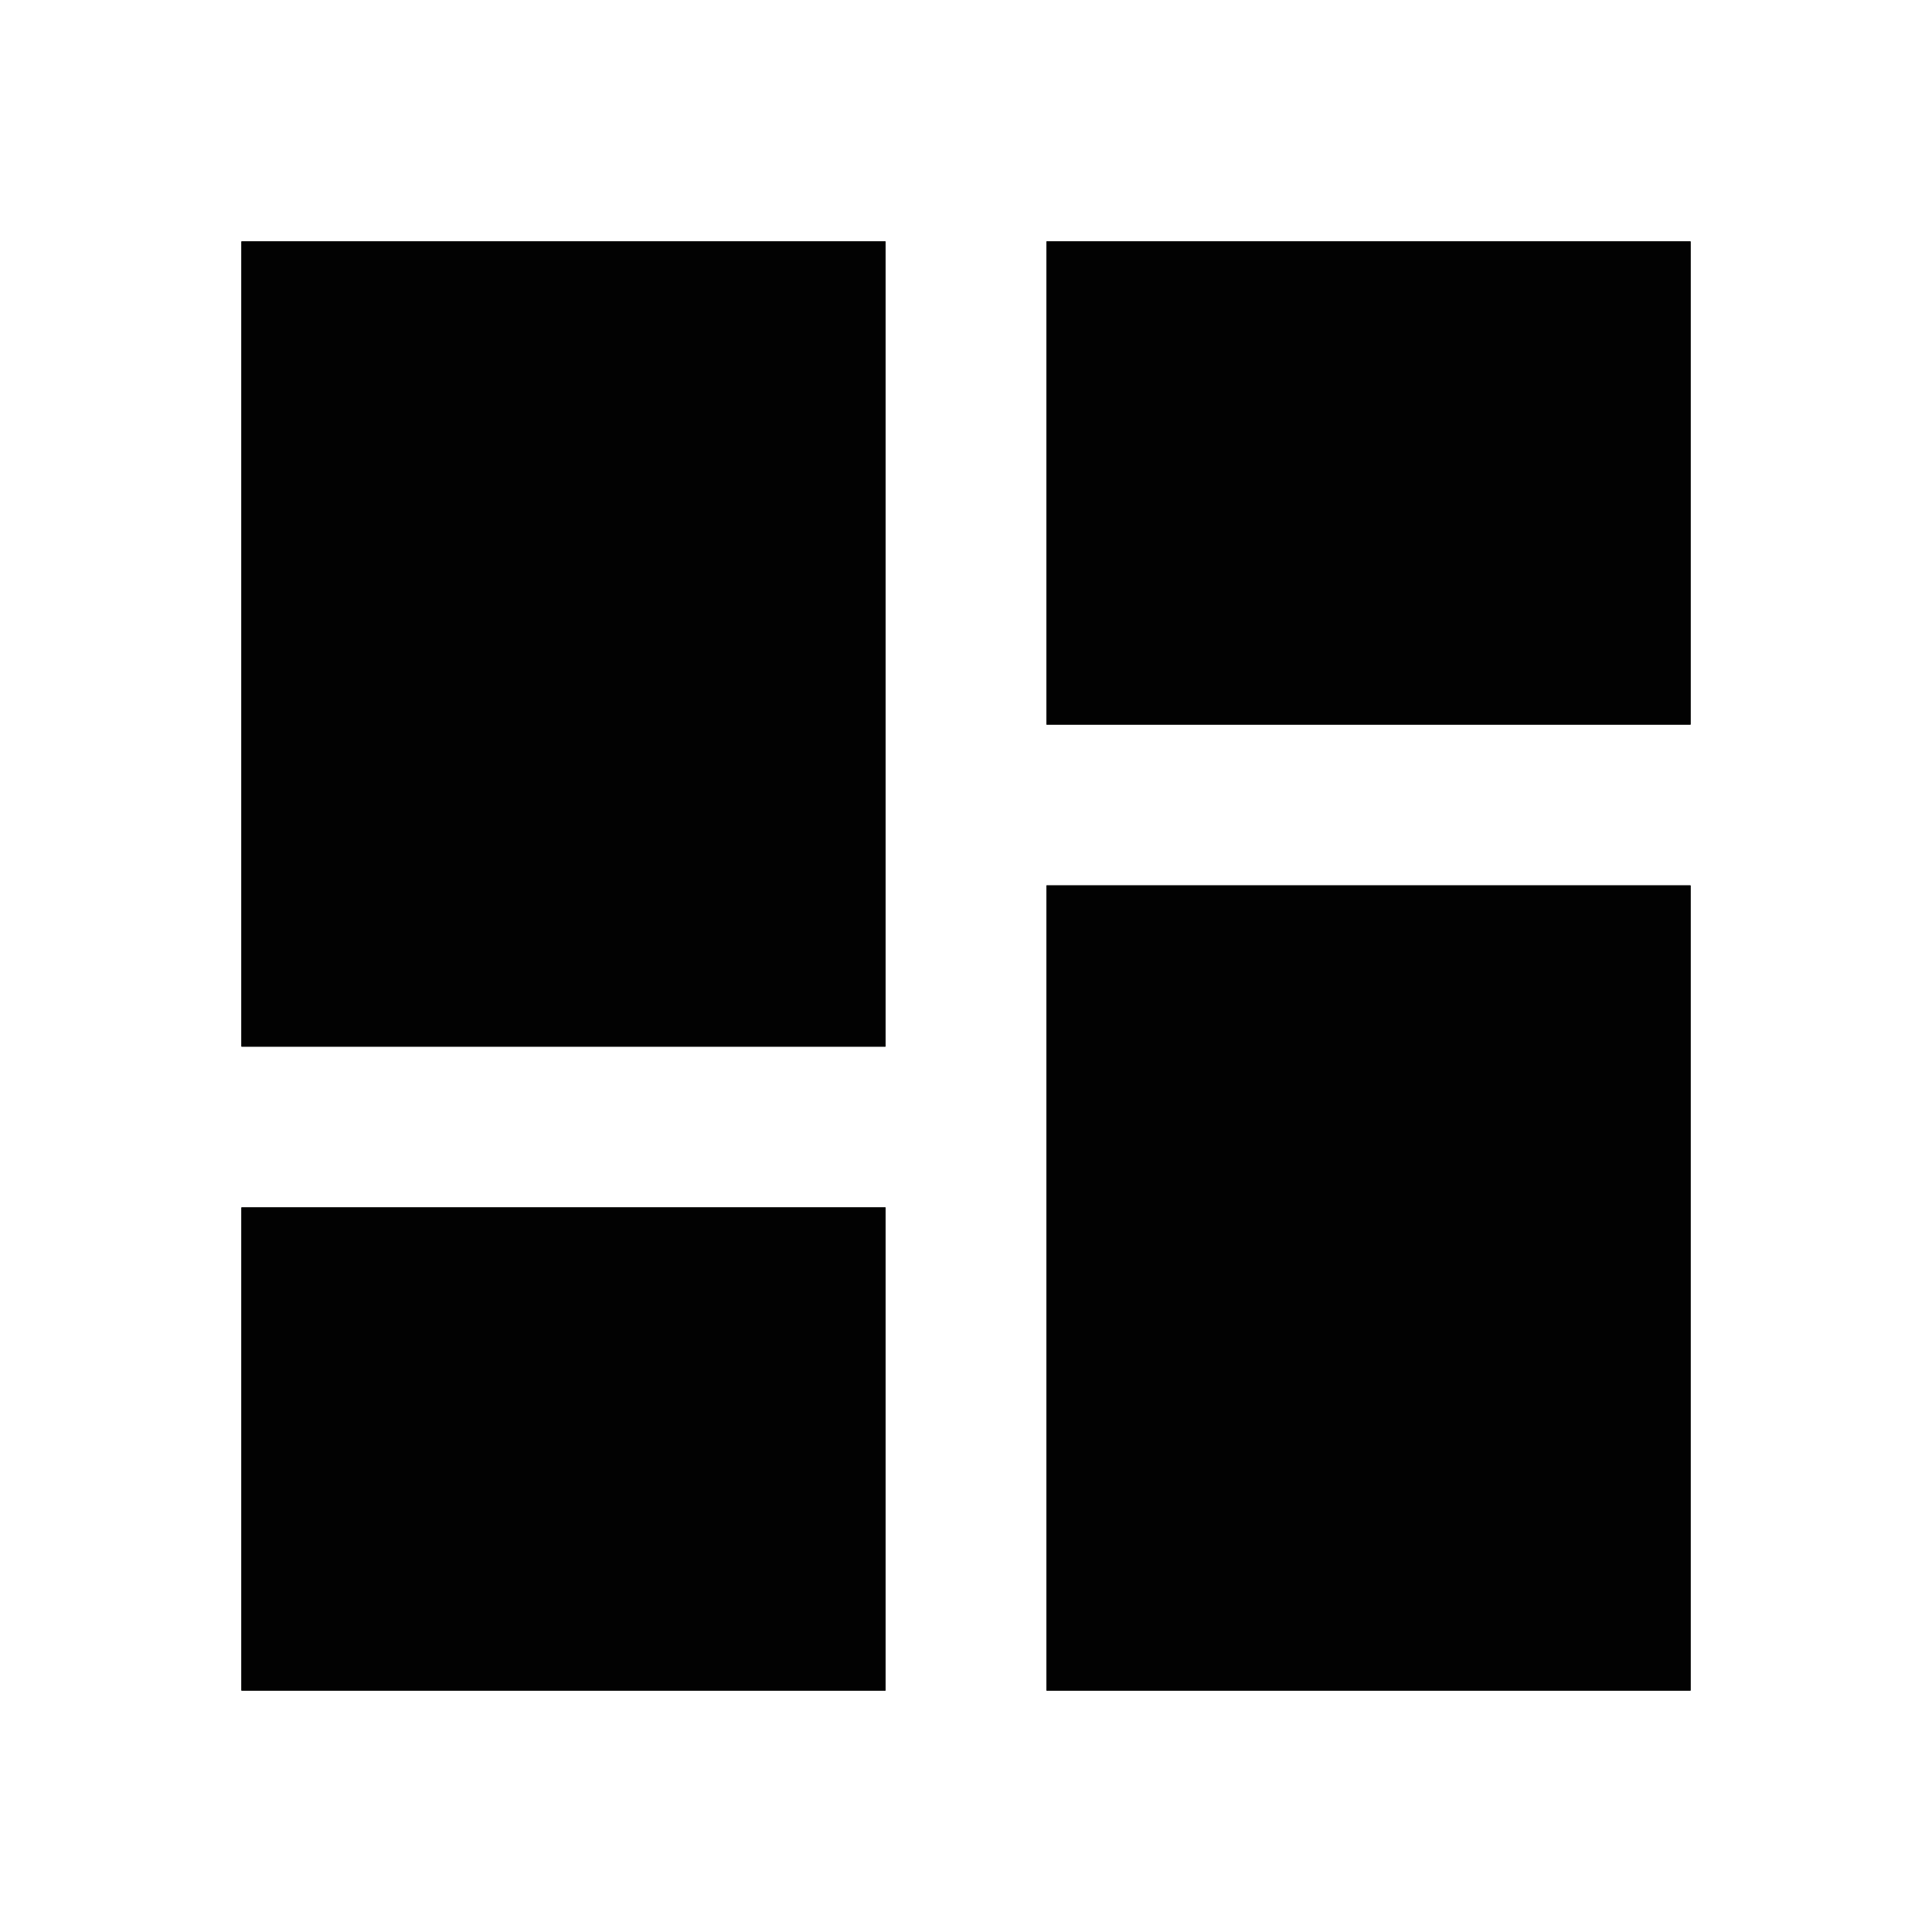
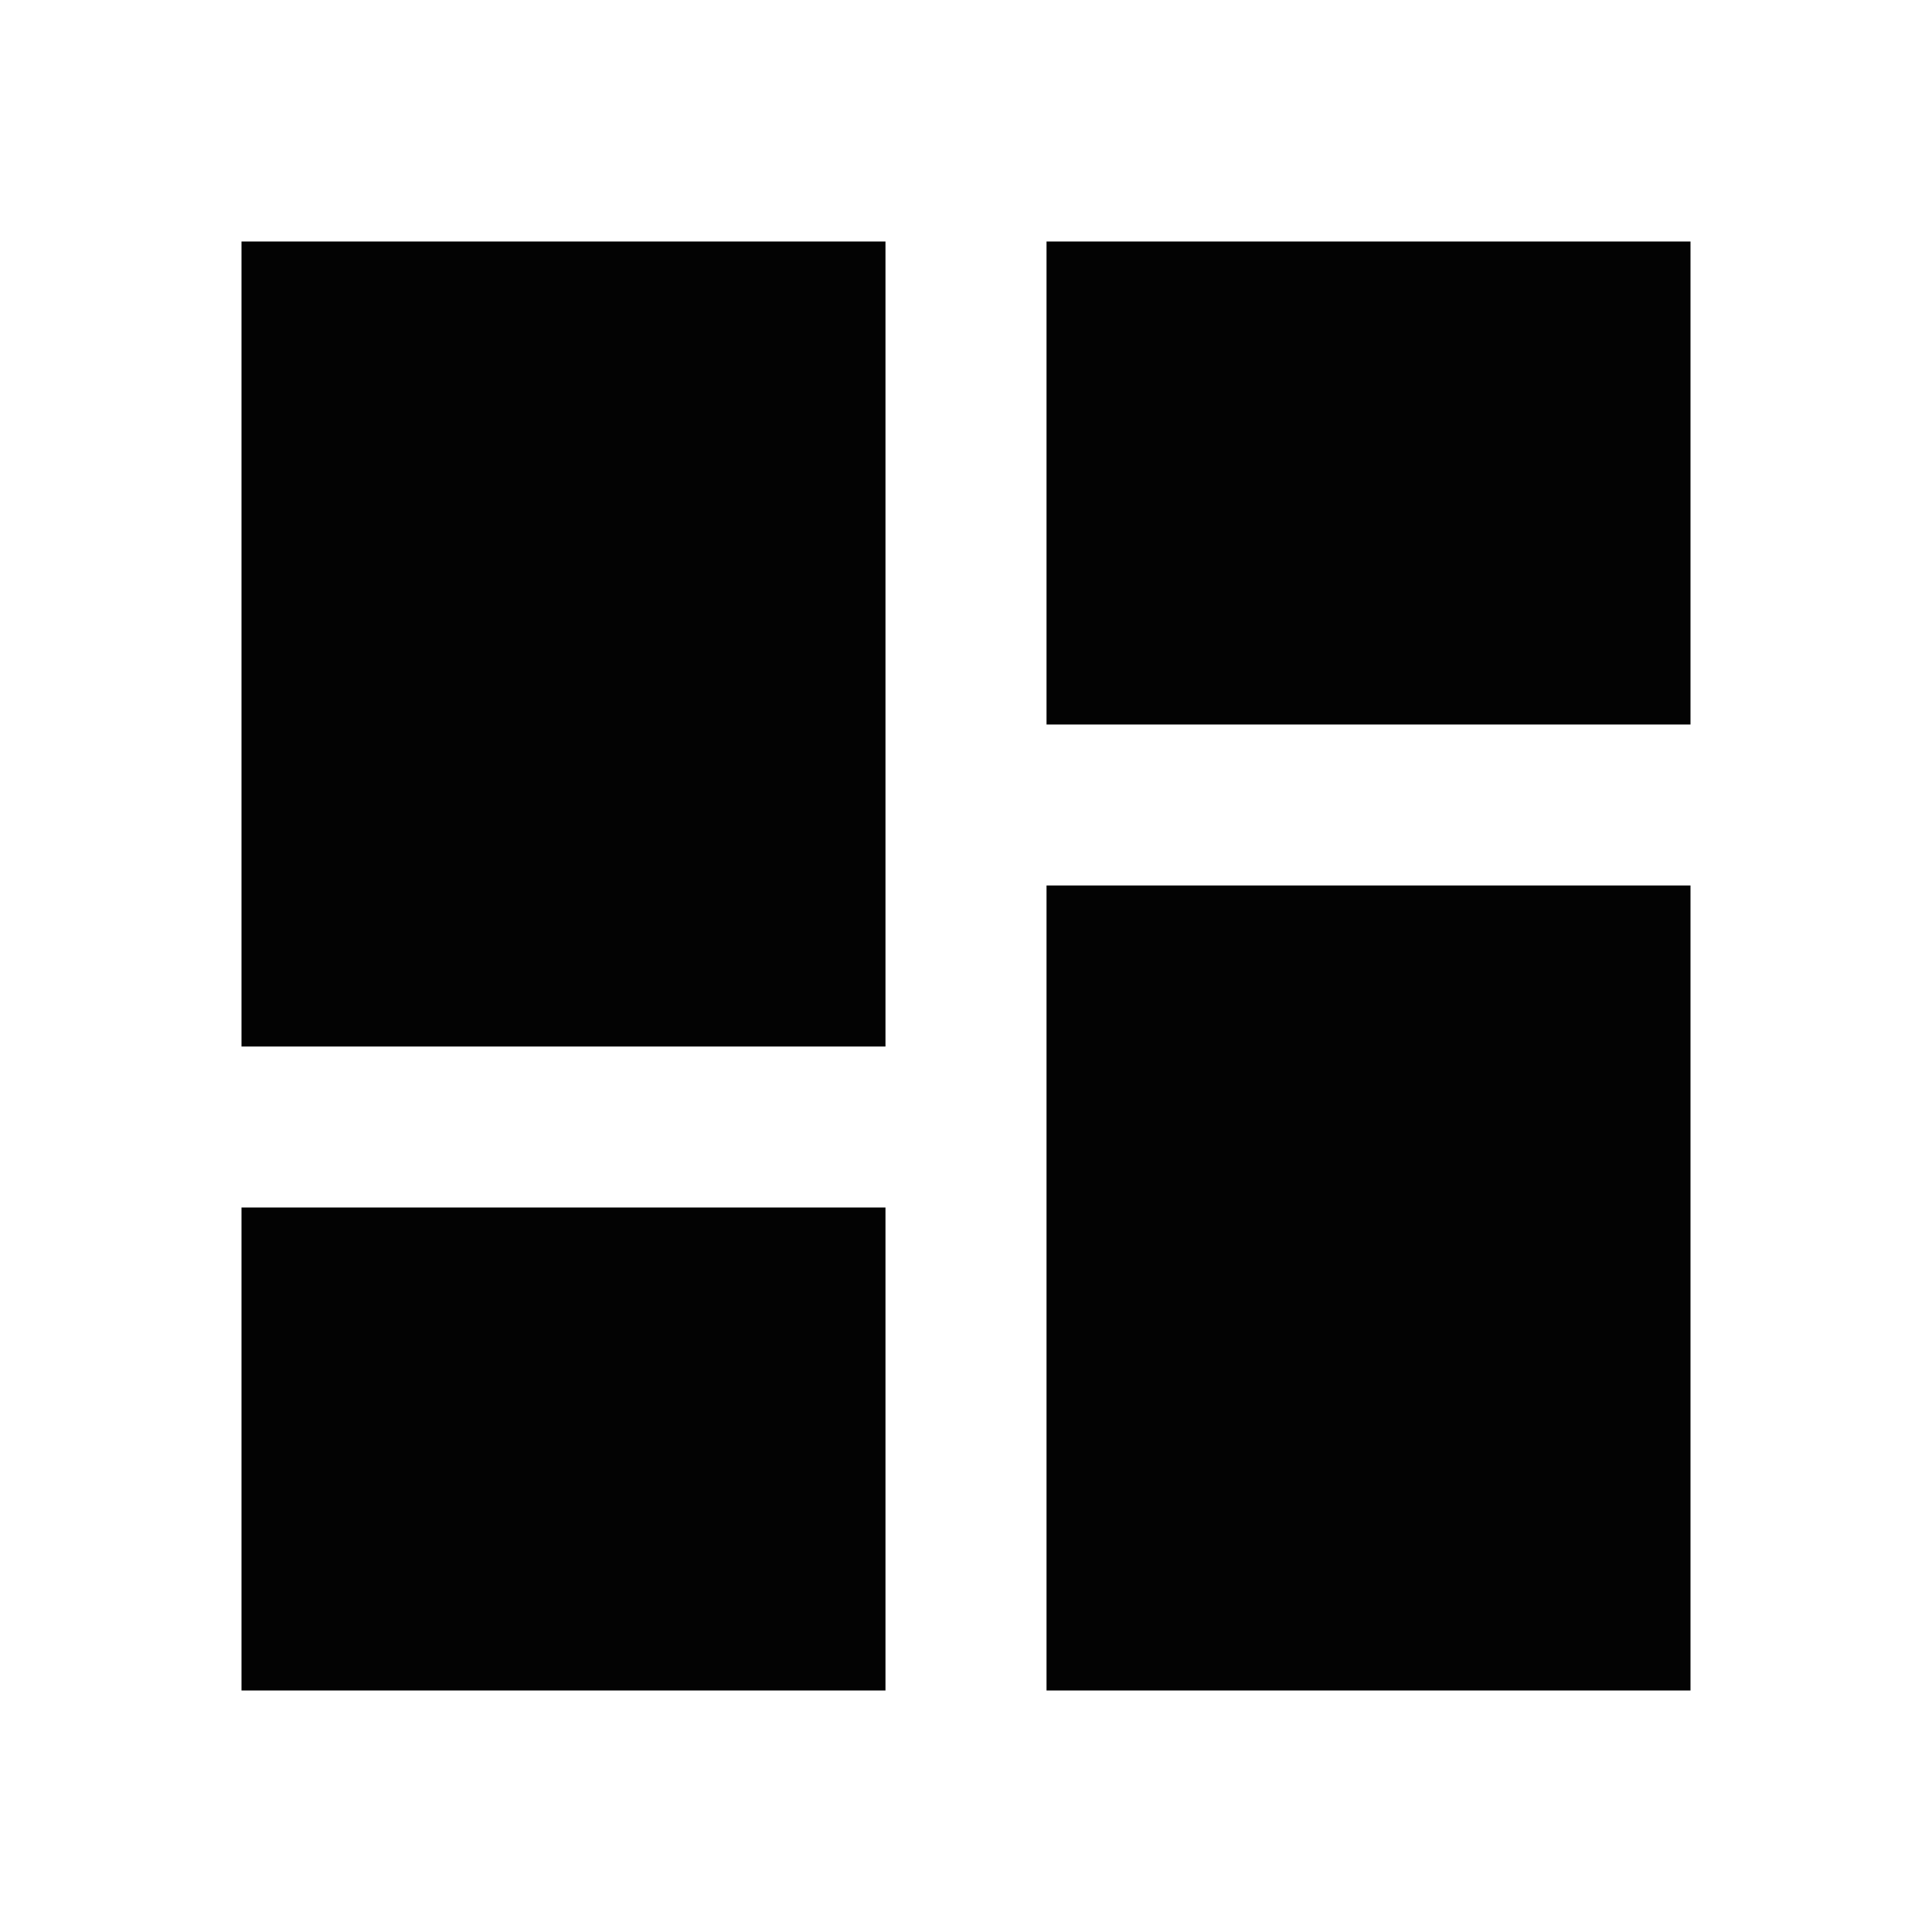
<svg xmlns="http://www.w3.org/2000/svg" width="22" height="22" viewBox="0 0 22 22" fill="none">
-   <path d="M2.75 11.917H10.083V2.75H2.75V11.917ZM2.75 19.25H10.083V13.75H2.75V19.25ZM11.917 19.25H19.25V10.083H11.917V19.25ZM11.917 2.75V8.25H19.25V2.75H11.917Z" fill="#30302E" />
-   <path d="M2.75 11.917H10.083V2.75H2.75V11.917ZM2.75 19.25H10.083V13.75H2.75V19.25ZM11.917 19.25H19.25V10.083H11.917V19.25ZM11.917 2.75V8.25H19.25V2.75H11.917Z" fill="black" fill-opacity="0.2" />
-   <path d="M2.75 11.917H10.083V2.75H2.75V11.917ZM2.75 19.25H10.083V13.75H2.75V19.25ZM11.917 19.25H19.25V10.083H11.917V19.25ZM11.917 2.75V8.25H19.25V2.75H11.917Z" fill="black" fill-opacity="0.2" />
-   <path d="M2.75 11.917H10.083V2.75H2.75V11.917ZM2.75 19.25H10.083V13.75H2.75V19.25ZM11.917 19.25H19.25V10.083H11.917V19.25ZM11.917 2.75V8.25H19.25V2.75H11.917Z" fill="black" fill-opacity="0.2" />
-   <path d="M2.75 11.917H10.083V2.75H2.75V11.917ZM2.75 19.25H10.083V13.75H2.75V19.25ZM11.917 19.25H19.25V10.083H11.917V19.25ZM11.917 2.75V8.25H19.25V2.75H11.917Z" fill="black" fill-opacity="0.2" />
-   <path d="M2.75 11.917H10.083V2.75H2.75V11.917ZM2.75 19.25H10.083V13.75H2.75V19.25ZM11.917 19.25H19.25V10.083H11.917V19.25ZM11.917 2.75V8.25H19.25V2.75H11.917Z" fill="black" fill-opacity="0.2" />
-   <path d="M2.75 11.917H10.083V2.75H2.75V11.917ZM2.75 19.25H10.083V13.75H2.75V19.25ZM11.917 19.25H19.25V10.083H11.917V19.25ZM11.917 2.75V8.25H19.25V2.75H11.917Z" fill="black" fill-opacity="0.2" />
-   <path d="M2.75 11.917H10.083V2.75H2.75V11.917ZM2.75 19.25H10.083V13.75H2.75V19.25ZM11.917 19.25H19.25V10.083H11.917V19.25ZM11.917 2.75V8.25H19.25V2.75H11.917Z" fill="black" fill-opacity="0.2" />
-   <path d="M2.75 11.917H10.083V2.75H2.75V11.917ZM2.75 19.25H10.083V13.75H2.75V19.25ZM11.917 19.25H19.25V10.083H11.917V19.25ZM11.917 2.75V8.25H19.25V2.75H11.917Z" fill="black" fill-opacity="0.2" />
-   <path d="M2.75 11.917H10.083V2.75H2.75V11.917ZM2.75 19.25H10.083V13.75H2.75V19.25ZM11.917 19.25H19.25V10.083H11.917V19.25ZM11.917 2.75V8.25H19.25V2.75H11.917Z" fill="black" fill-opacity="0.2" />
-   <path d="M2.75 11.917H10.083V2.75H2.75V11.917ZM2.75 19.25H10.083V13.75H2.75V19.25ZM11.917 19.25H19.25V10.083H11.917V19.25ZM11.917 2.75V8.25H19.25V2.75H11.917Z" fill="black" fill-opacity="0.2" />
-   <path d="M2.75 11.917H10.083V2.75H2.75V11.917ZM2.75 19.25H10.083V13.75H2.75V19.25ZM11.917 19.25H19.25V10.083H11.917V19.25ZM11.917 2.75V8.25H19.25V2.75H11.917Z" fill="black" fill-opacity="0.2" />
-   <path d="M2.75 11.917H10.083V2.75H2.75V11.917ZM2.75 19.25H10.083V13.75H2.75V19.25ZM11.917 19.25H19.25V10.083H11.917V19.25ZM11.917 2.75V8.25H19.25V2.75H11.917Z" fill="black" fill-opacity="0.2" />
-   <path d="M2.75 11.917H10.083V2.75H2.75V11.917ZM2.75 19.25H10.083V13.75H2.75V19.25ZM11.917 19.25H19.25V10.083H11.917V19.25ZM11.917 2.75V8.25H19.25V2.75H11.917Z" fill="black" fill-opacity="0.2" />
+   <path fill="#030303" d="M2.75 11.917h7.333V2.75H2.75zm0 7.333h7.333v-5.5H2.75zm9.167 0h7.333v-9.167h-7.333zm0-16.5v5.5h7.333v-5.5z" />
</svg>
